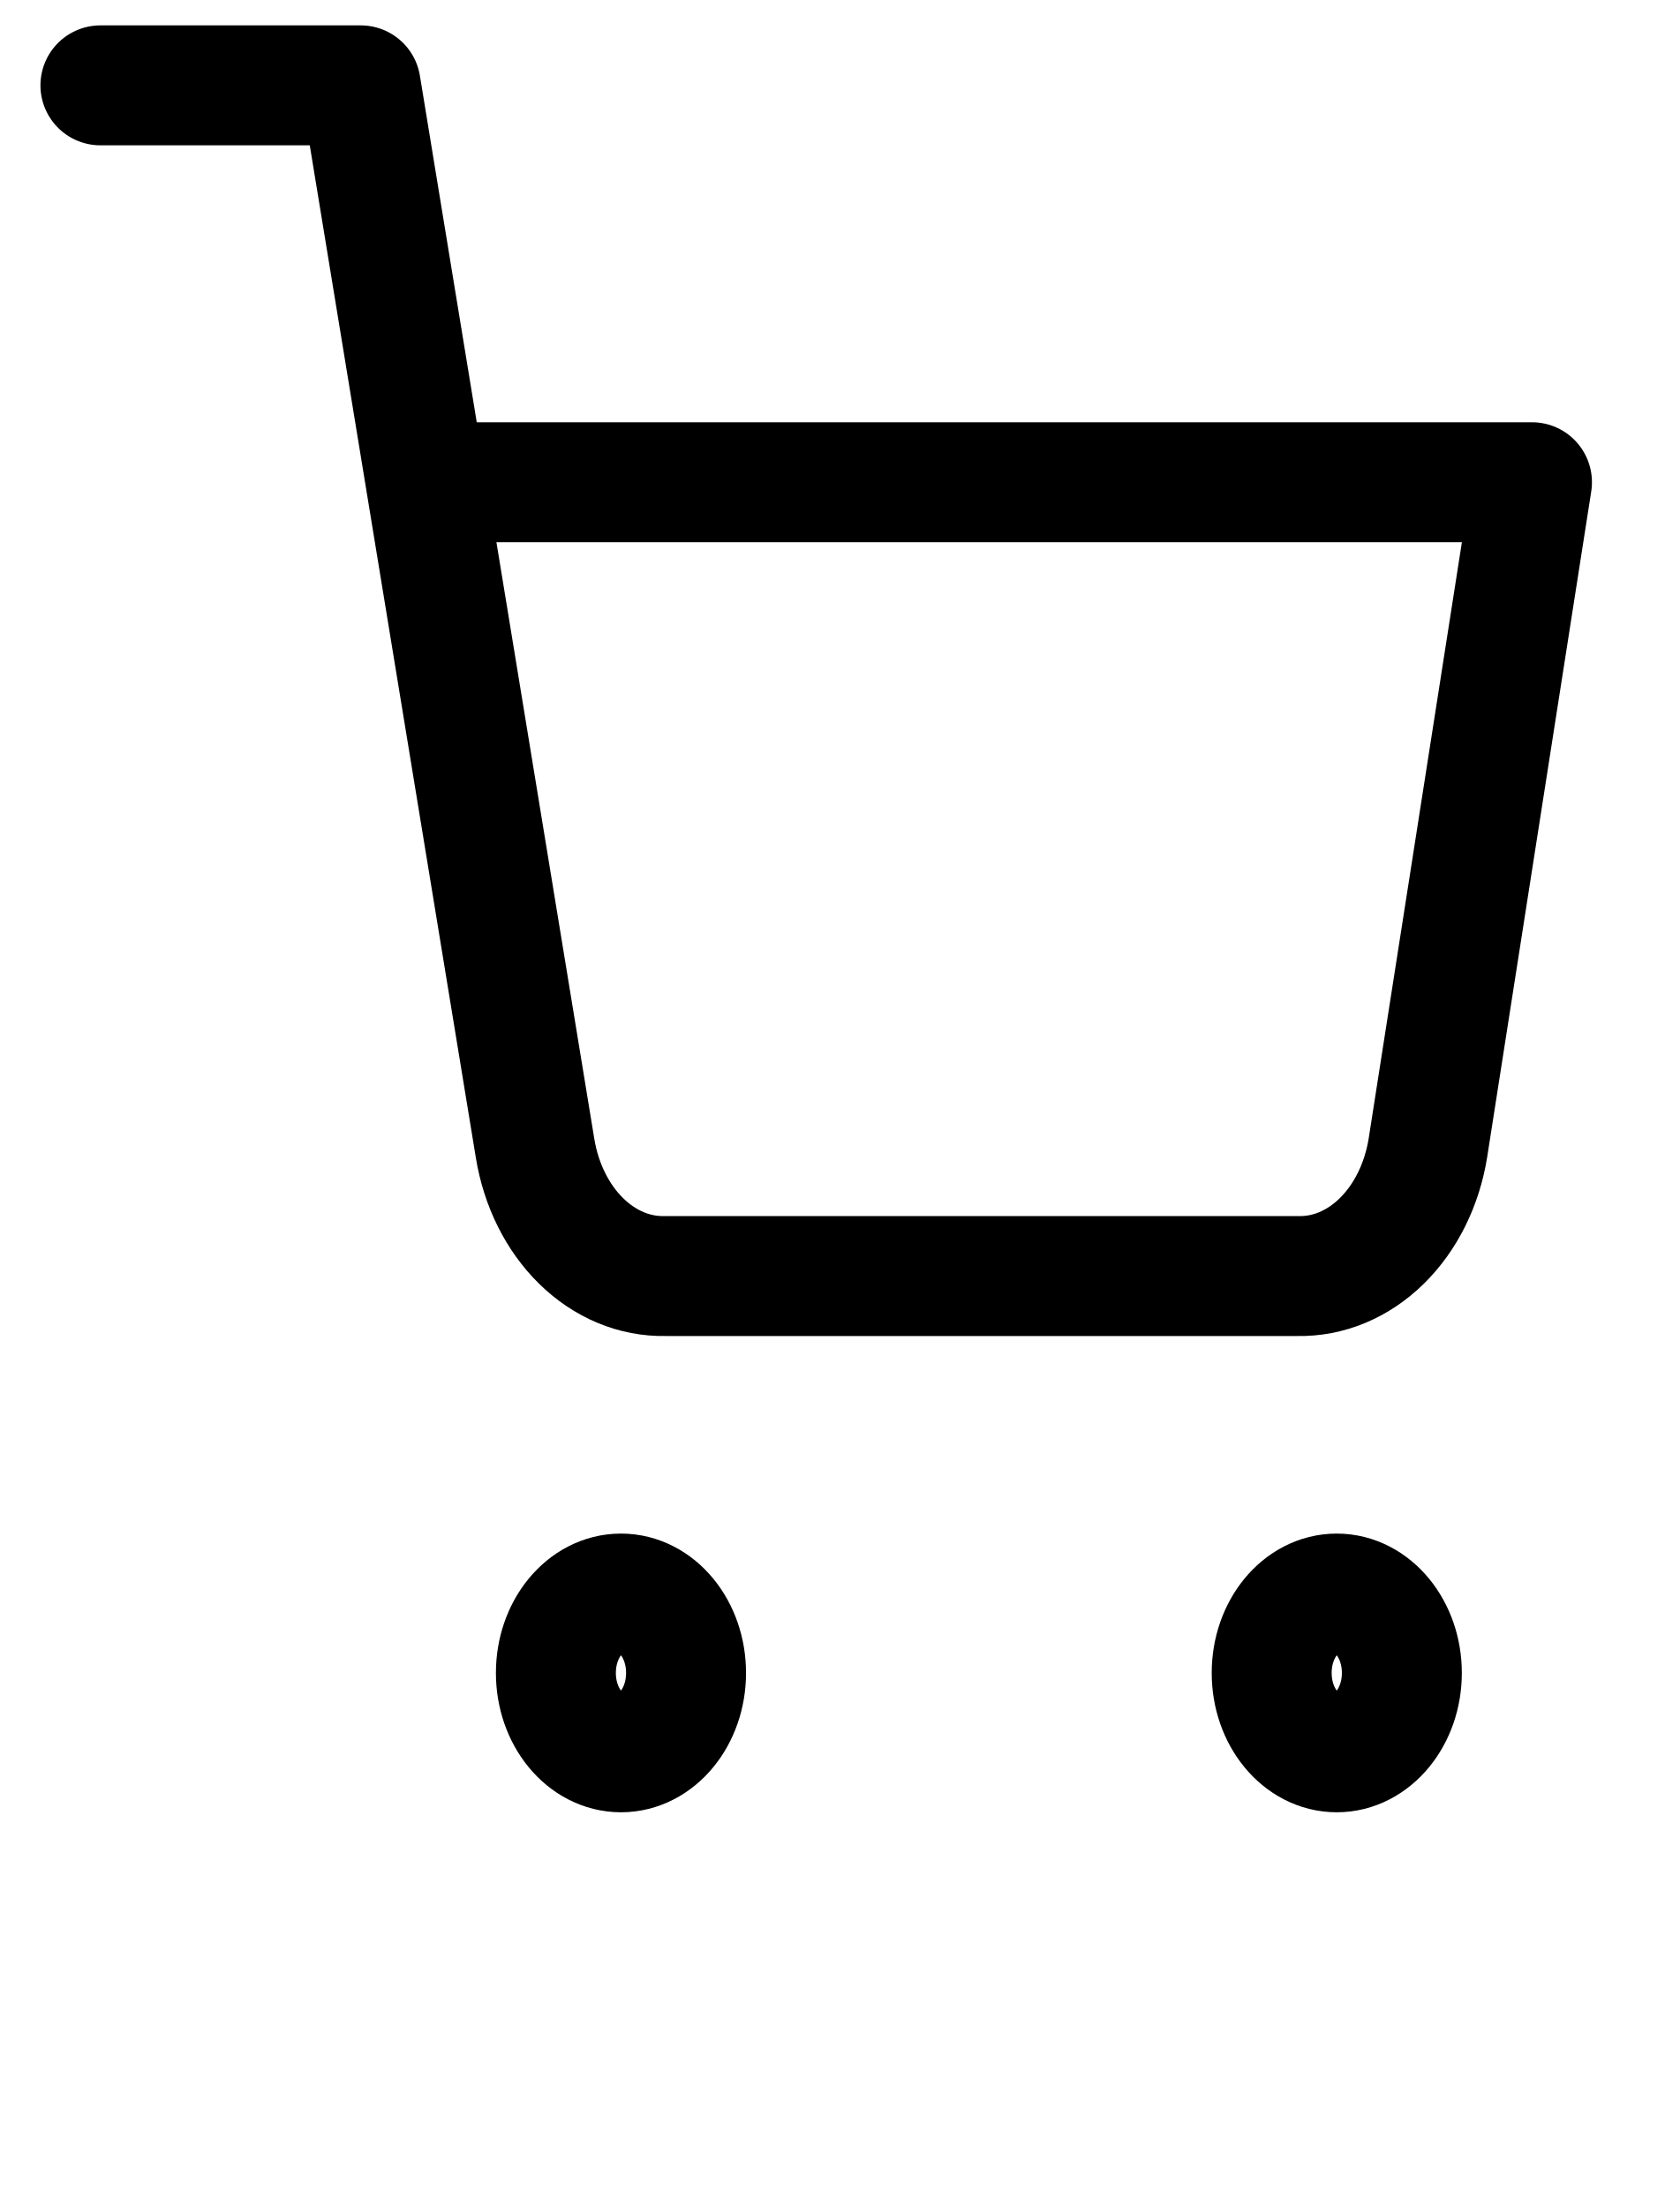
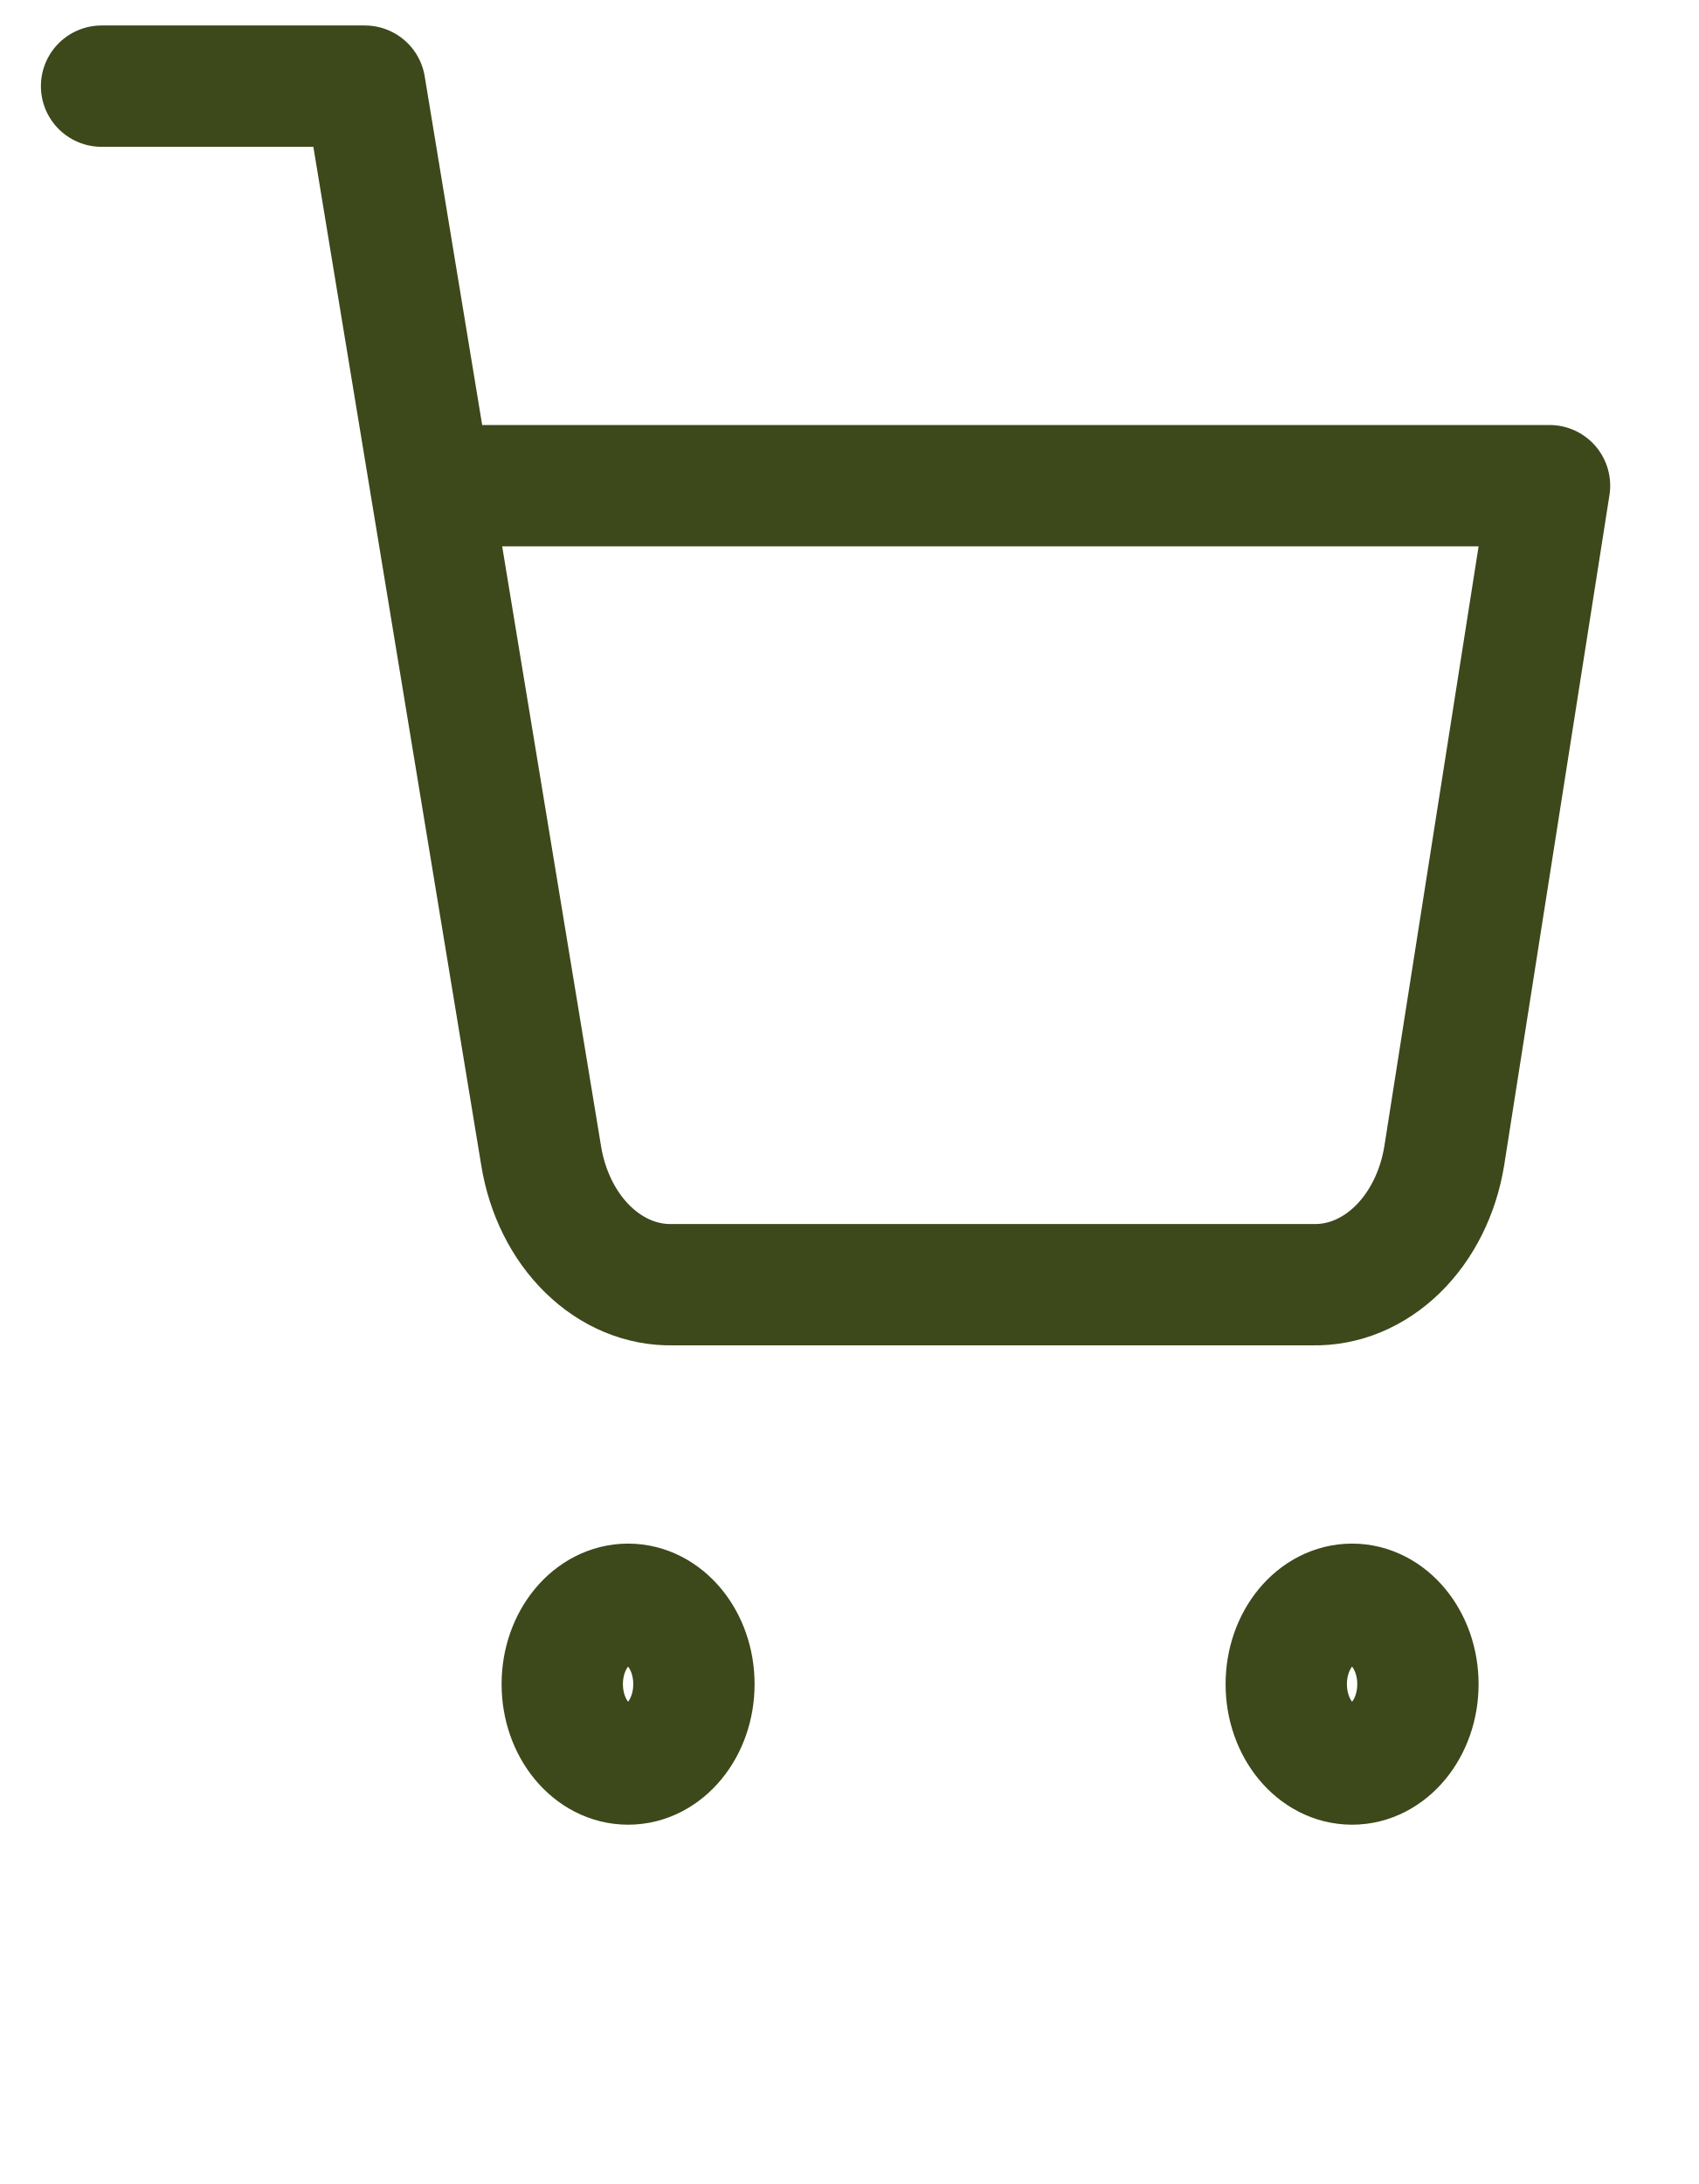
- <svg xmlns="http://www.w3.org/2000/svg" width="35" height="46" viewBox="0 0 35 46" fill="none">
-   <path d="M12.943 36.523C13.692 36.523 14.299 35.782 14.299 34.869C14.299 33.955 13.692 33.214 12.943 33.214C12.194 33.214 11.586 33.955 11.586 34.869C11.586 35.782 12.194 36.523 12.943 36.523Z" stroke="black" stroke-width="2.5" stroke-linecap="round" stroke-linejoin="round" />
-   <path d="M27.861 36.523C28.61 36.523 29.218 35.782 29.218 34.869C29.218 33.955 28.61 33.214 27.861 33.214C27.112 33.214 26.505 33.955 26.505 34.869C26.505 35.782 27.112 36.523 27.861 36.523Z" stroke="black" stroke-width="2.5" stroke-linecap="round" stroke-linejoin="round" />
-   <path d="M2.093 1.779H7.518L11.152 23.932C11.276 24.694 11.616 25.378 12.112 25.865C12.608 26.352 13.228 26.611 13.865 26.596H27.048C27.684 26.611 28.305 26.352 28.8 25.865C29.296 25.378 29.636 24.694 29.76 23.932L31.93 10.051H8.874" stroke="black" stroke-width="2.5" stroke-linecap="round" stroke-linejoin="round" />
+ <svg xmlns="http://www.w3.org/2000/svg" width="35" height="45" viewBox="0 0 35 45" fill="none">
+   <path d="M12.943 36.347C13.692 36.347 14.299 35.61 14.299 34.701C14.299 33.792 13.692 33.055 12.943 33.055C12.194 33.055 11.586 33.792 11.586 34.701C11.586 35.61 12.194 36.347 12.943 36.347Z" stroke="#3D481B" stroke-width="2.5" stroke-linecap="round" stroke-linejoin="round" />
+   <path d="M27.861 36.347C28.61 36.347 29.218 35.61 29.218 34.701C29.218 33.792 28.61 33.055 27.861 33.055C27.112 33.055 26.505 33.792 26.505 34.701C26.505 35.61 27.112 36.347 27.861 36.347Z" stroke="#3D481B" stroke-width="2.5" stroke-linecap="round" stroke-linejoin="round" />
+   <path d="M2.093 1.775H7.518L11.152 23.819C11.276 24.577 11.616 25.258 12.112 25.742C12.608 26.227 13.228 26.485 13.865 26.47H27.048C27.684 26.485 28.305 26.227 28.8 25.742C29.296 25.258 29.636 24.577 29.76 23.819L31.93 10.007H8.874" stroke="#3D481B" stroke-width="2.5" stroke-linecap="round" stroke-linejoin="round" />
</svg>
